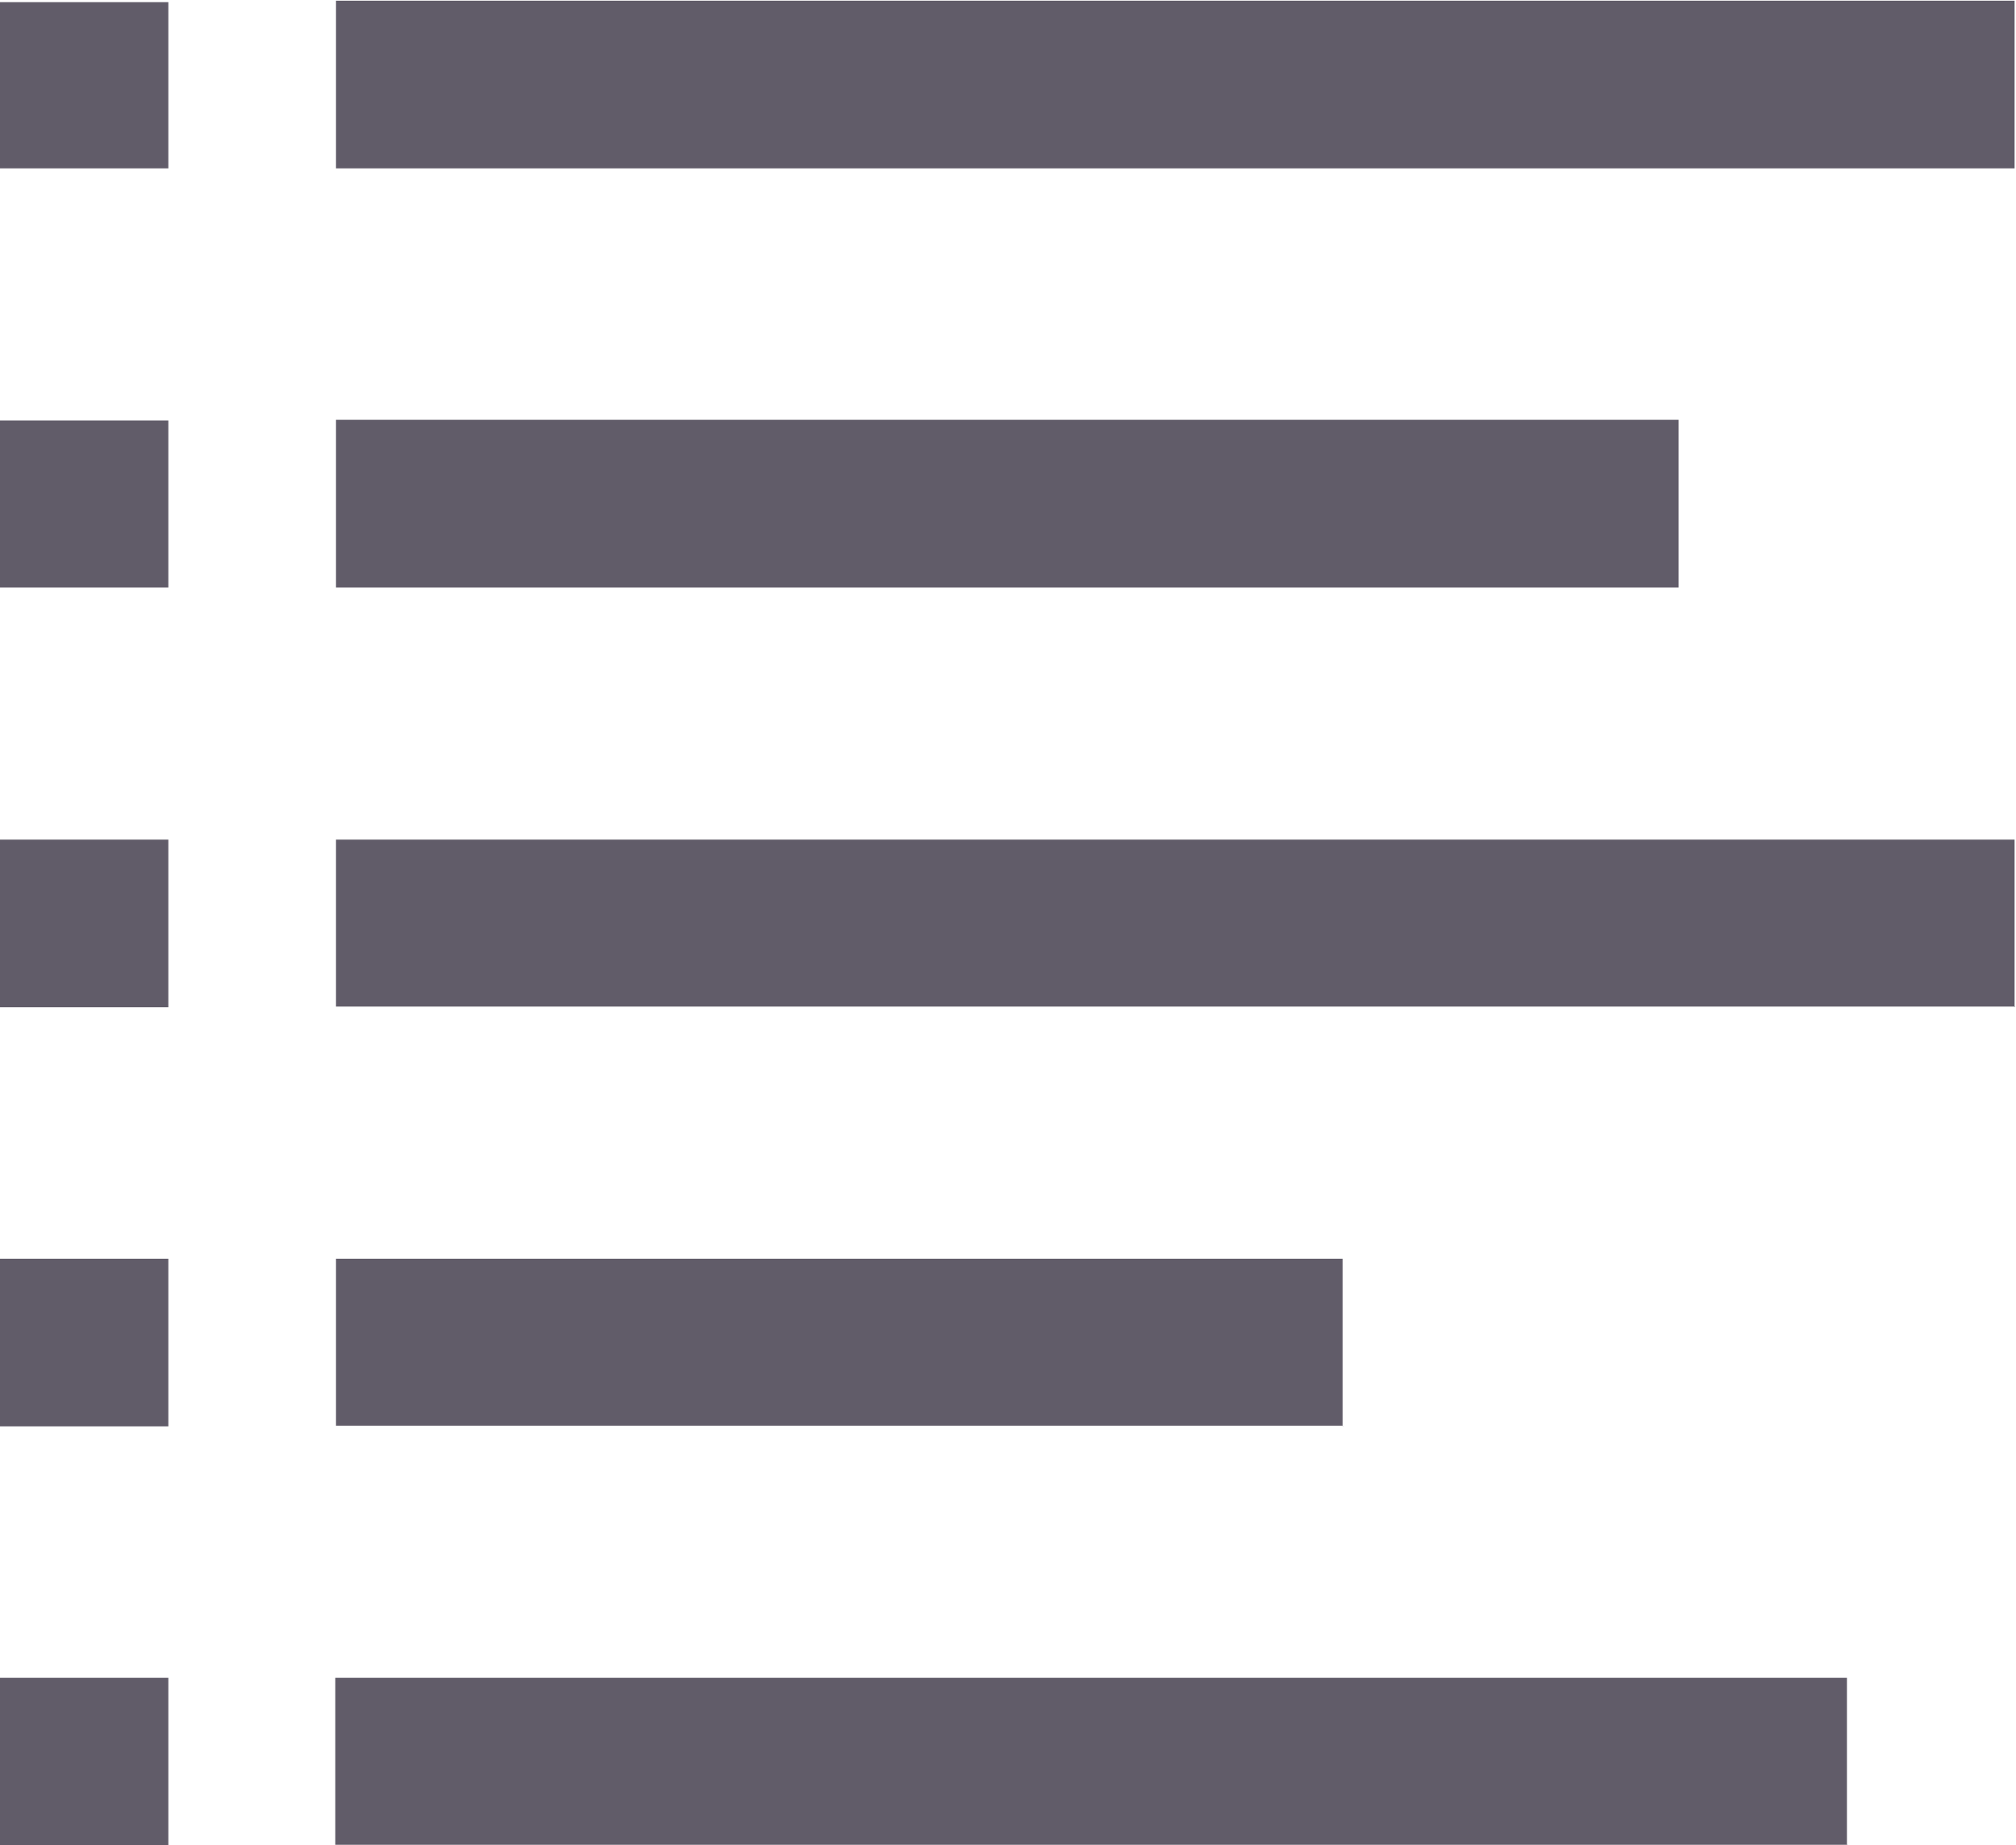
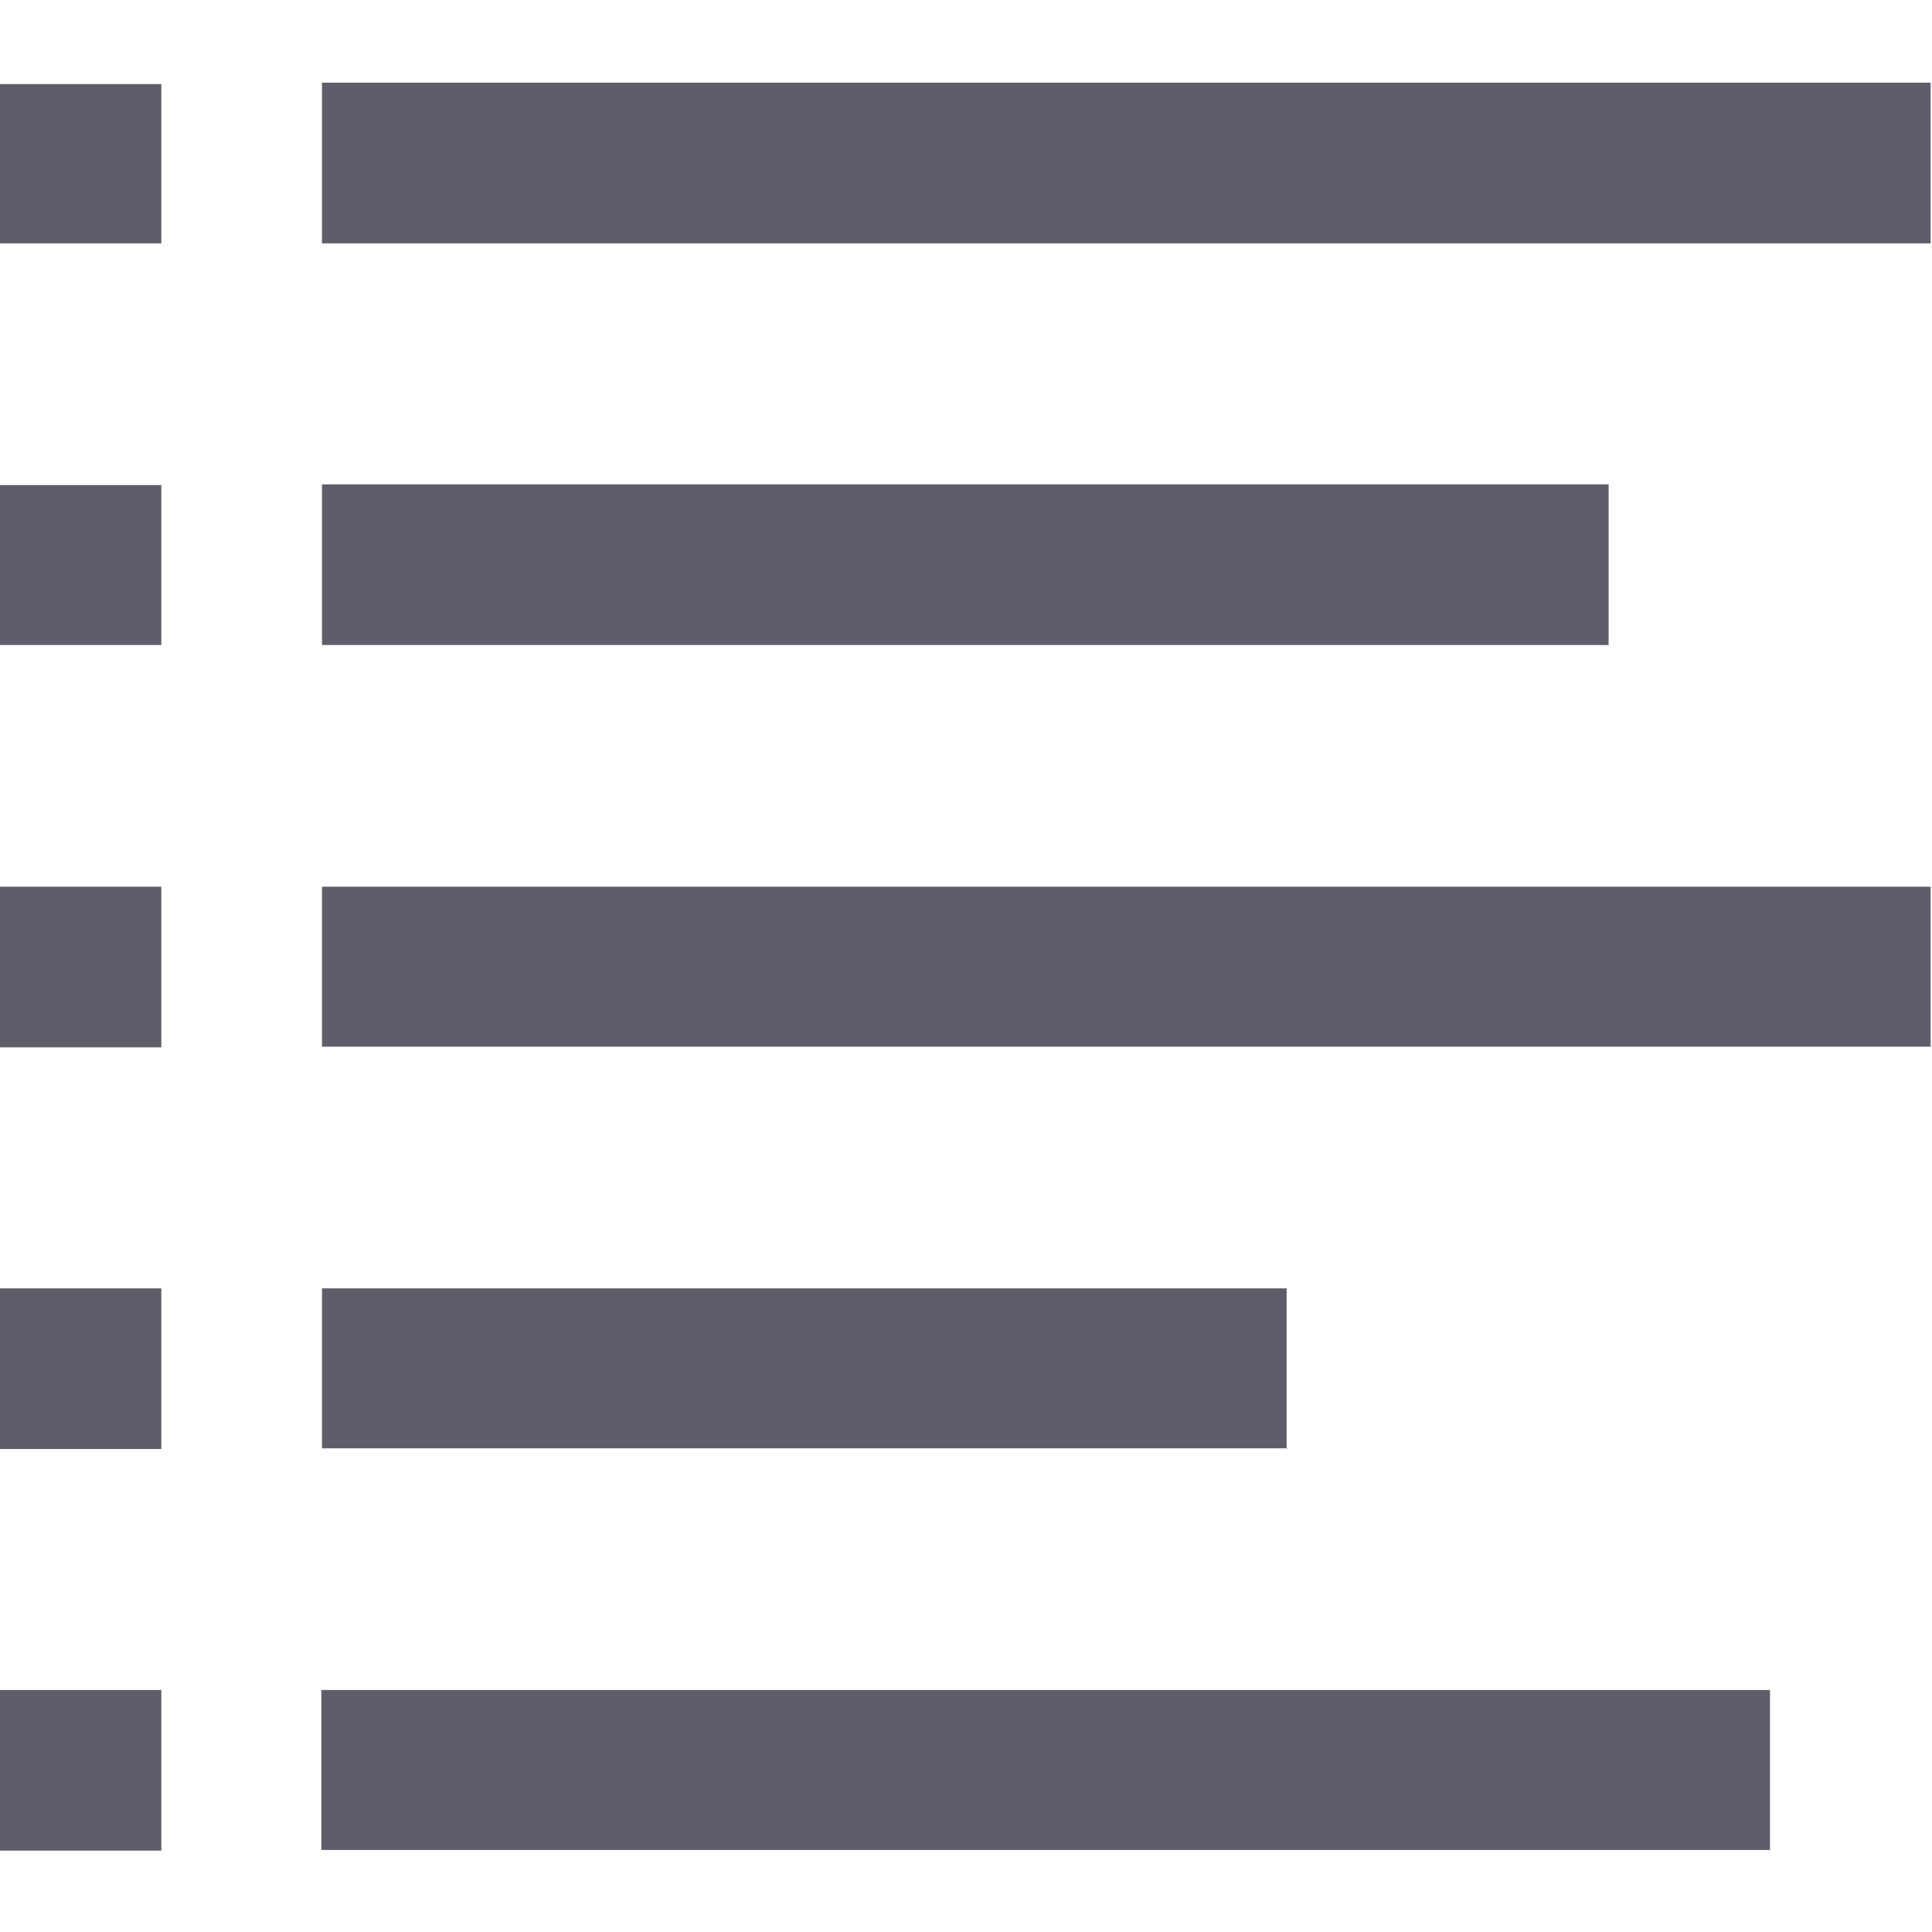
- <svg xmlns="http://www.w3.org/2000/svg" viewBox="0 0 28.38 25.97">
+ <svg xmlns="http://www.w3.org/2000/svg" width="24" height="24" viewBox="0 0 28.38 25.97">
  <path fill="#615c69" fill-rule="evenodd" d="M28.36 2.37H4.73V.01h23.63v2.36Zm-4.72 5.9H4.73V5.91h18.9v2.36Zm-4.73 11.8H4.73v-2.35H18.9v2.36Zm7.1 5.9H4.72v-2.35H26v2.36Zm2.36-11.8H4.73v-2.35h23.63v2.36Zm-26-11.8H0V.03h2.37v2.36Zm0 5.9H0V5.92h2.37v2.36Zm0 11.81H0v-2.36h2.37v2.36Zm0 5.9H0v-2.36h2.37v2.36Zm0-11.8H0v-2.36h2.37v2.36Z" />
</svg>
